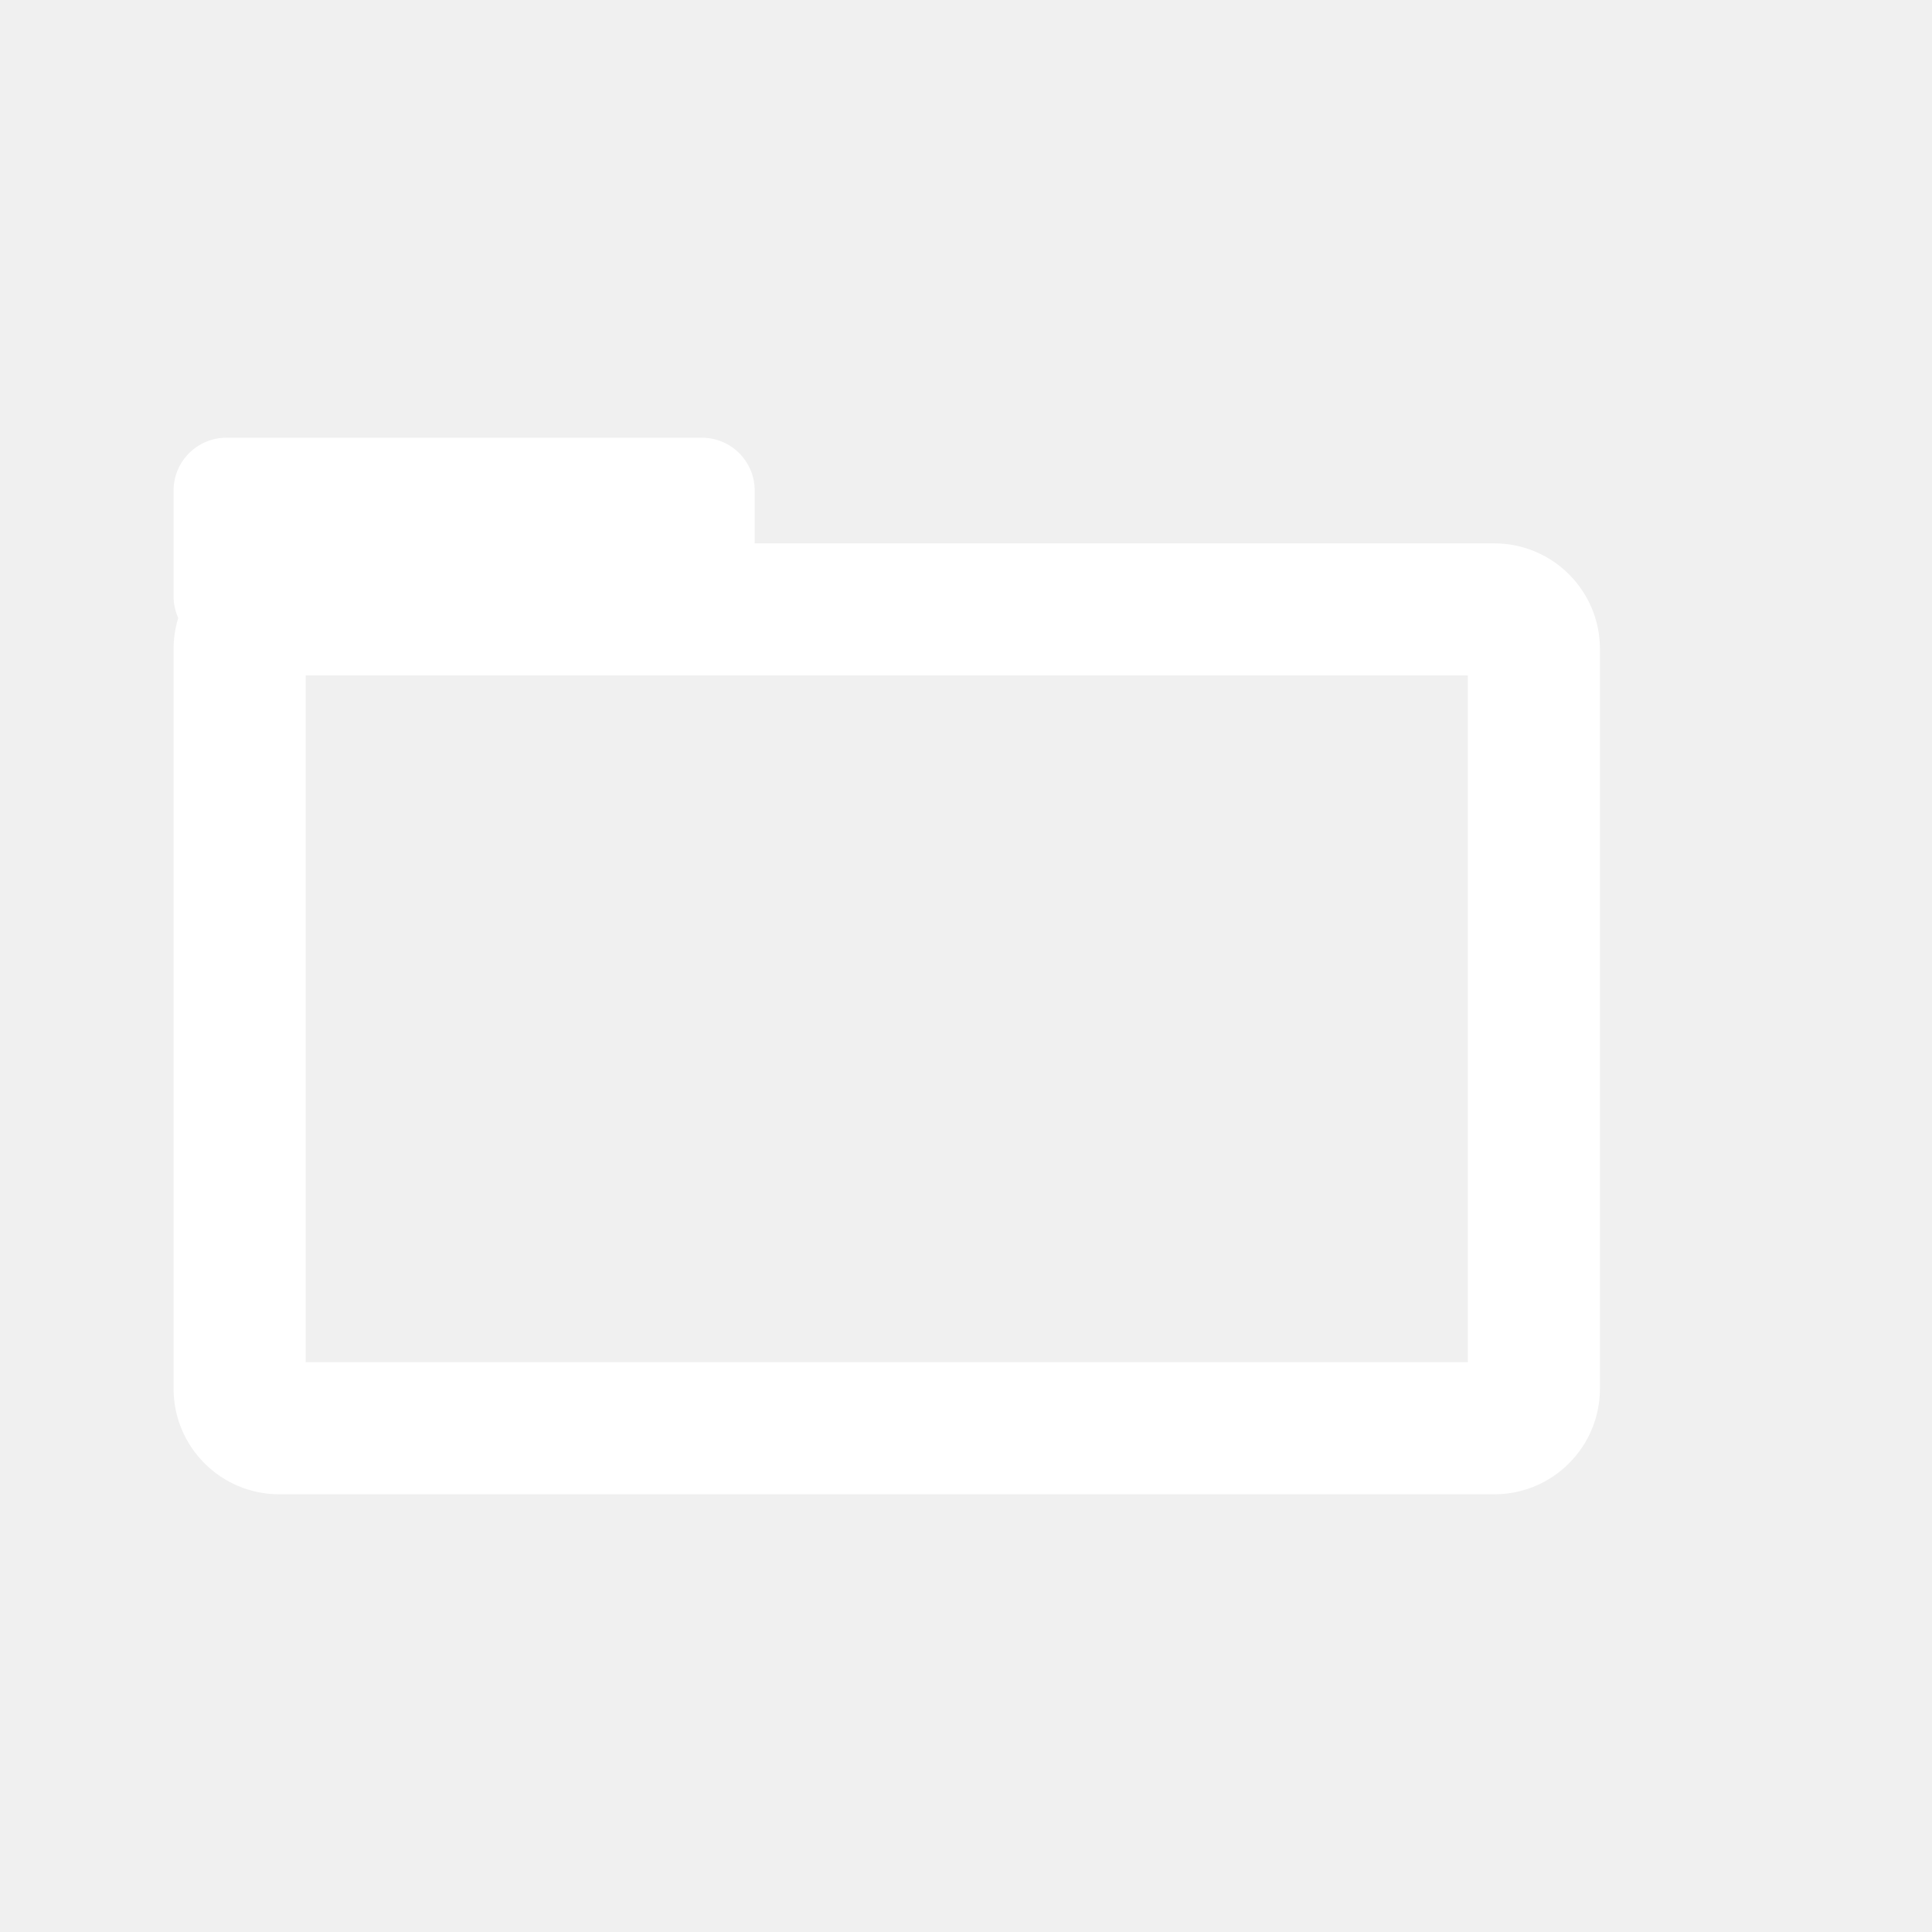
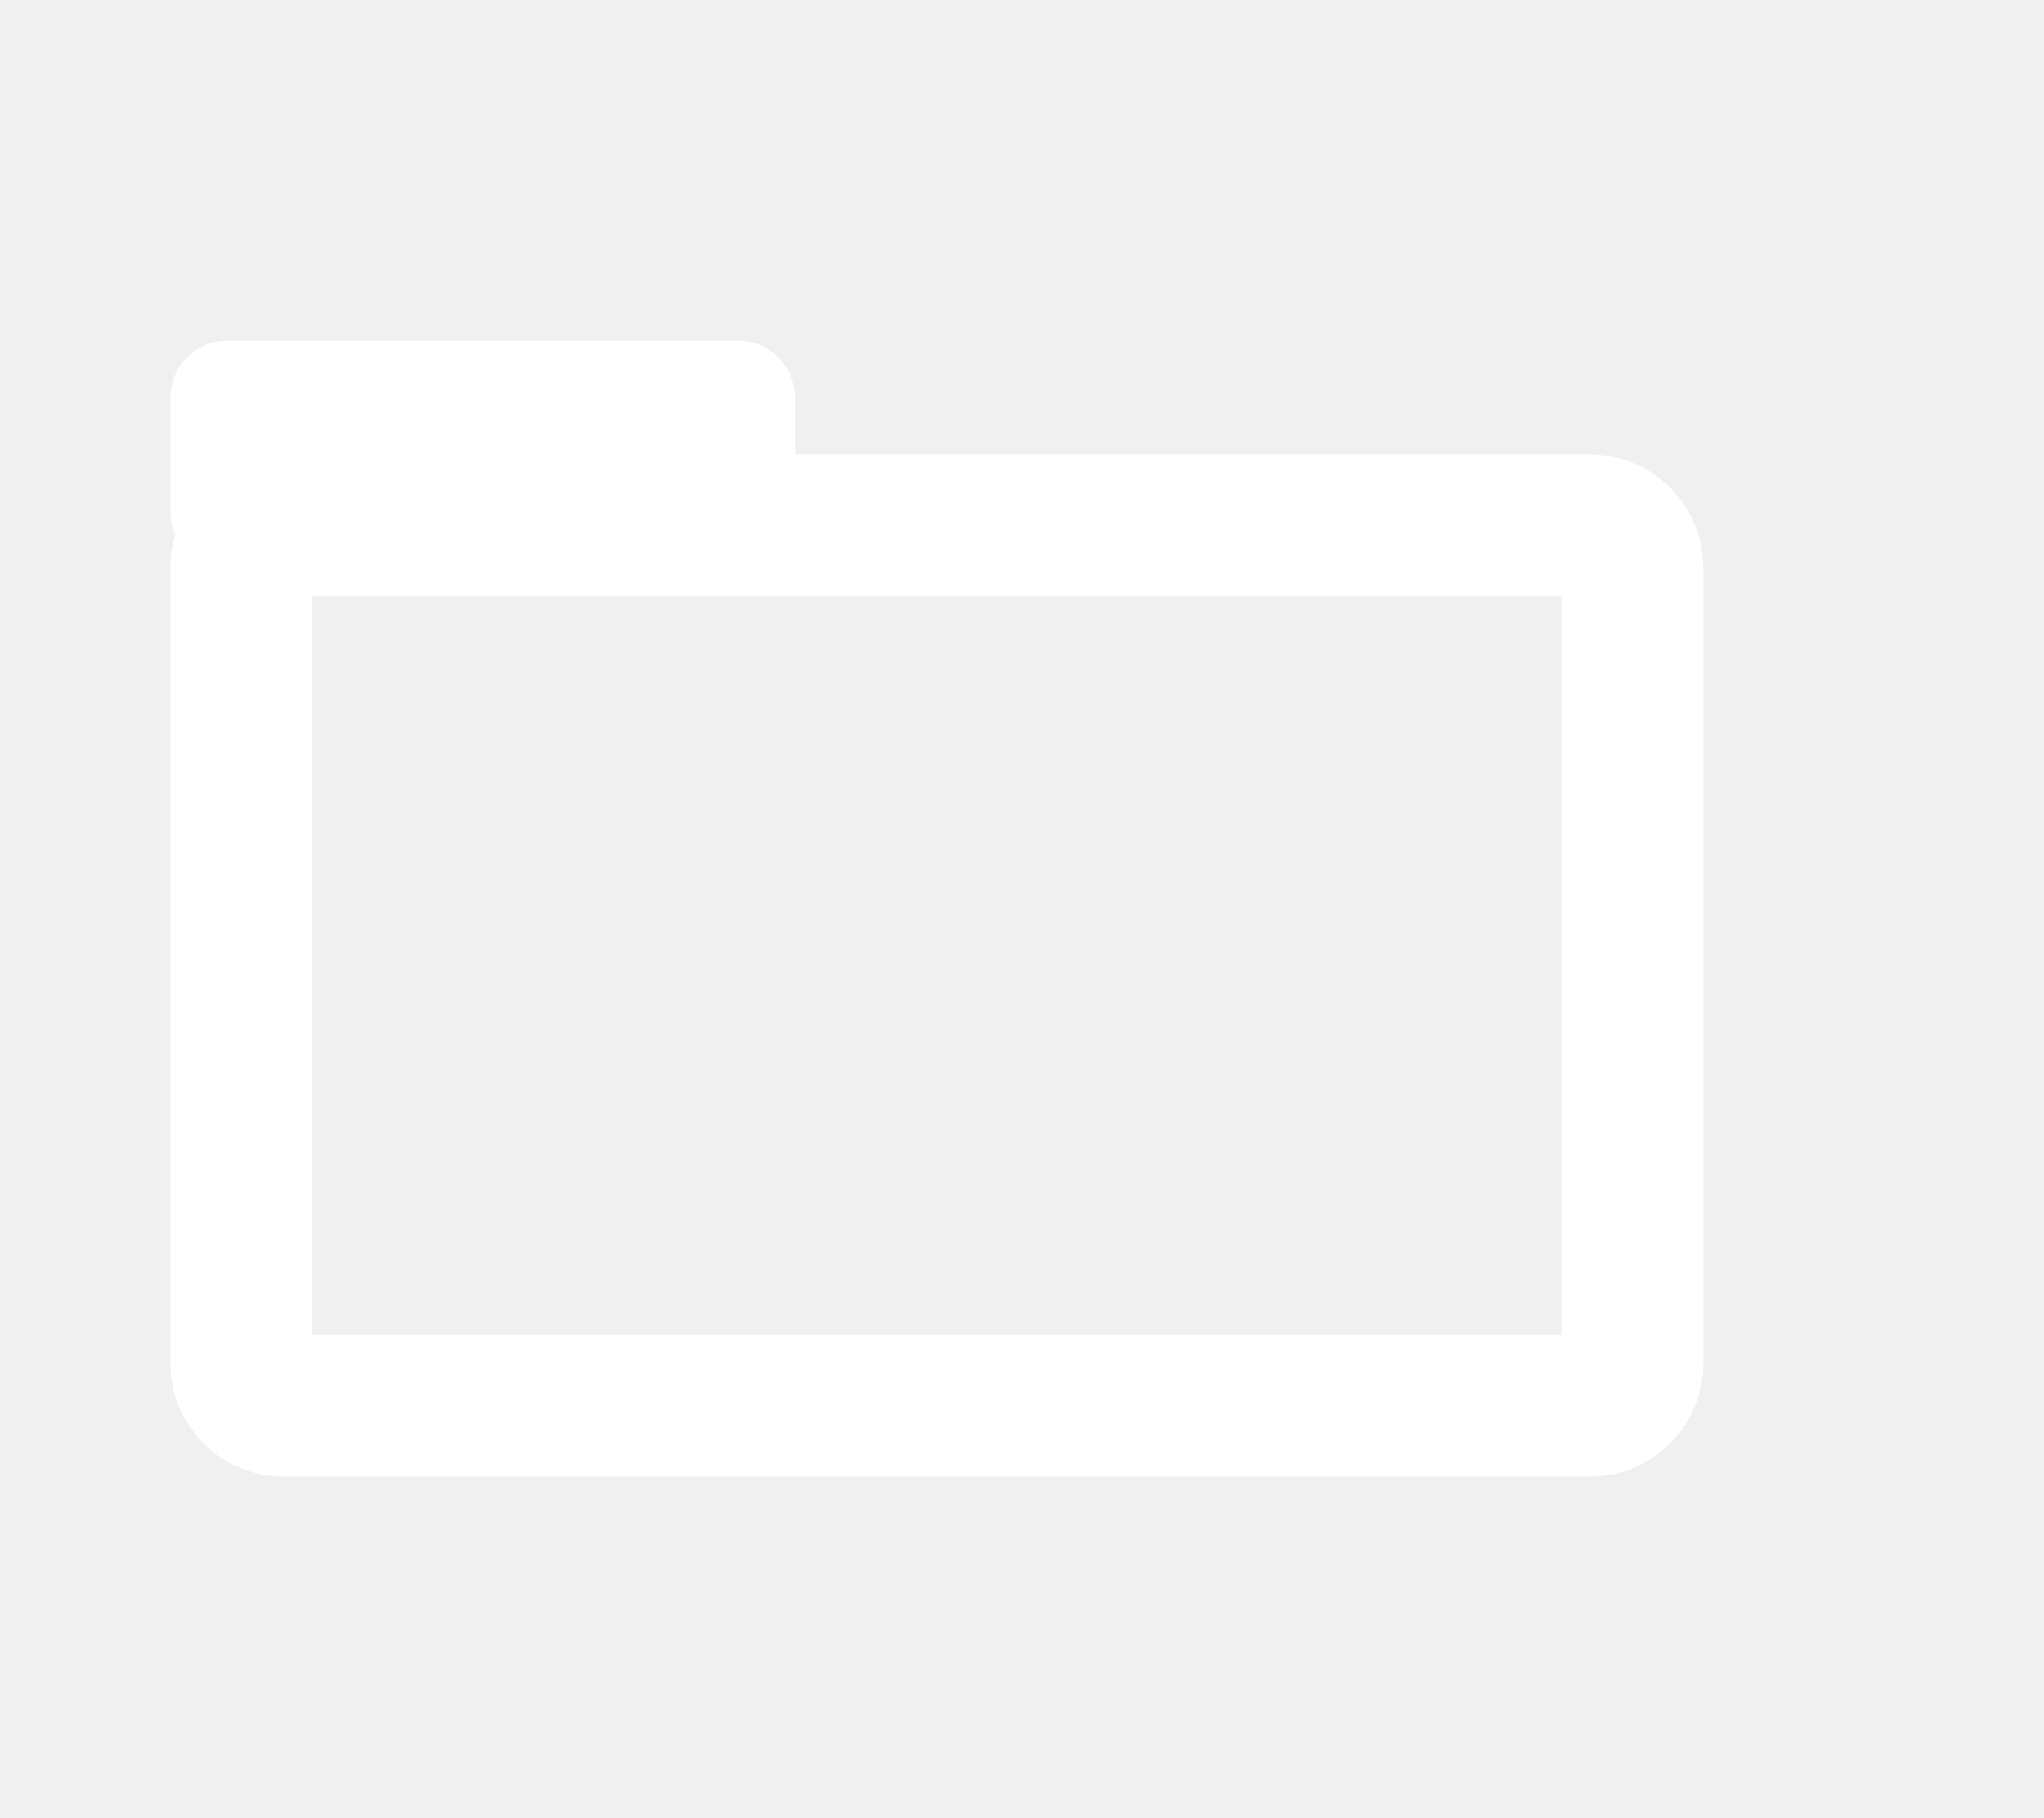
- <svg xmlns="http://www.w3.org/2000/svg" width="64" height="64" viewBox="0 0 64 64" fill="none">
-   <mask id="path-1-inside-1_181_110" fill="white">
-     <rect x="5.75" y="14.5" width="19.25" height="7" rx="1.75" />
+ <svg xmlns="http://www.w3.org/2000/svg" width="36" height="32" viewBox="0 0 36 32" fill="none">
+   <mask id="path-1-inside-1_185_108" fill="white">
+     <rect x="3" y="6" width="11" height="4" rx="1" />
  </mask>
-   <rect x="5.75" y="14.5" width="19.25" height="7" rx="1.75" fill="white" stroke="white" stroke-width="5.25" mask="url(#path-1-inside-1_181_110)" />
-   <mask id="path-2-inside-2_181_110" fill="white">
-     <rect x="5.75" y="18" width="47.25" height="31.5" rx="3.5" />
+   <rect x="3" y="6" width="11" height="4" rx="1" fill="white" stroke="white" stroke-width="3" mask="url(#path-1-inside-1_185_108)" />
+   <mask id="path-2-inside-2_185_108" fill="white">
+     <rect x="3" y="8" width="27" height="18" rx="2" />
  </mask>
-   <rect x="5.75" y="18" width="47.25" height="31.5" rx="3.5" stroke="white" stroke-width="8.75" mask="url(#path-2-inside-2_181_110)" />
+   <rect x="3" y="8" width="27" height="18" rx="2" stroke="white" stroke-width="5" mask="url(#path-2-inside-2_185_108)" />
</svg>
